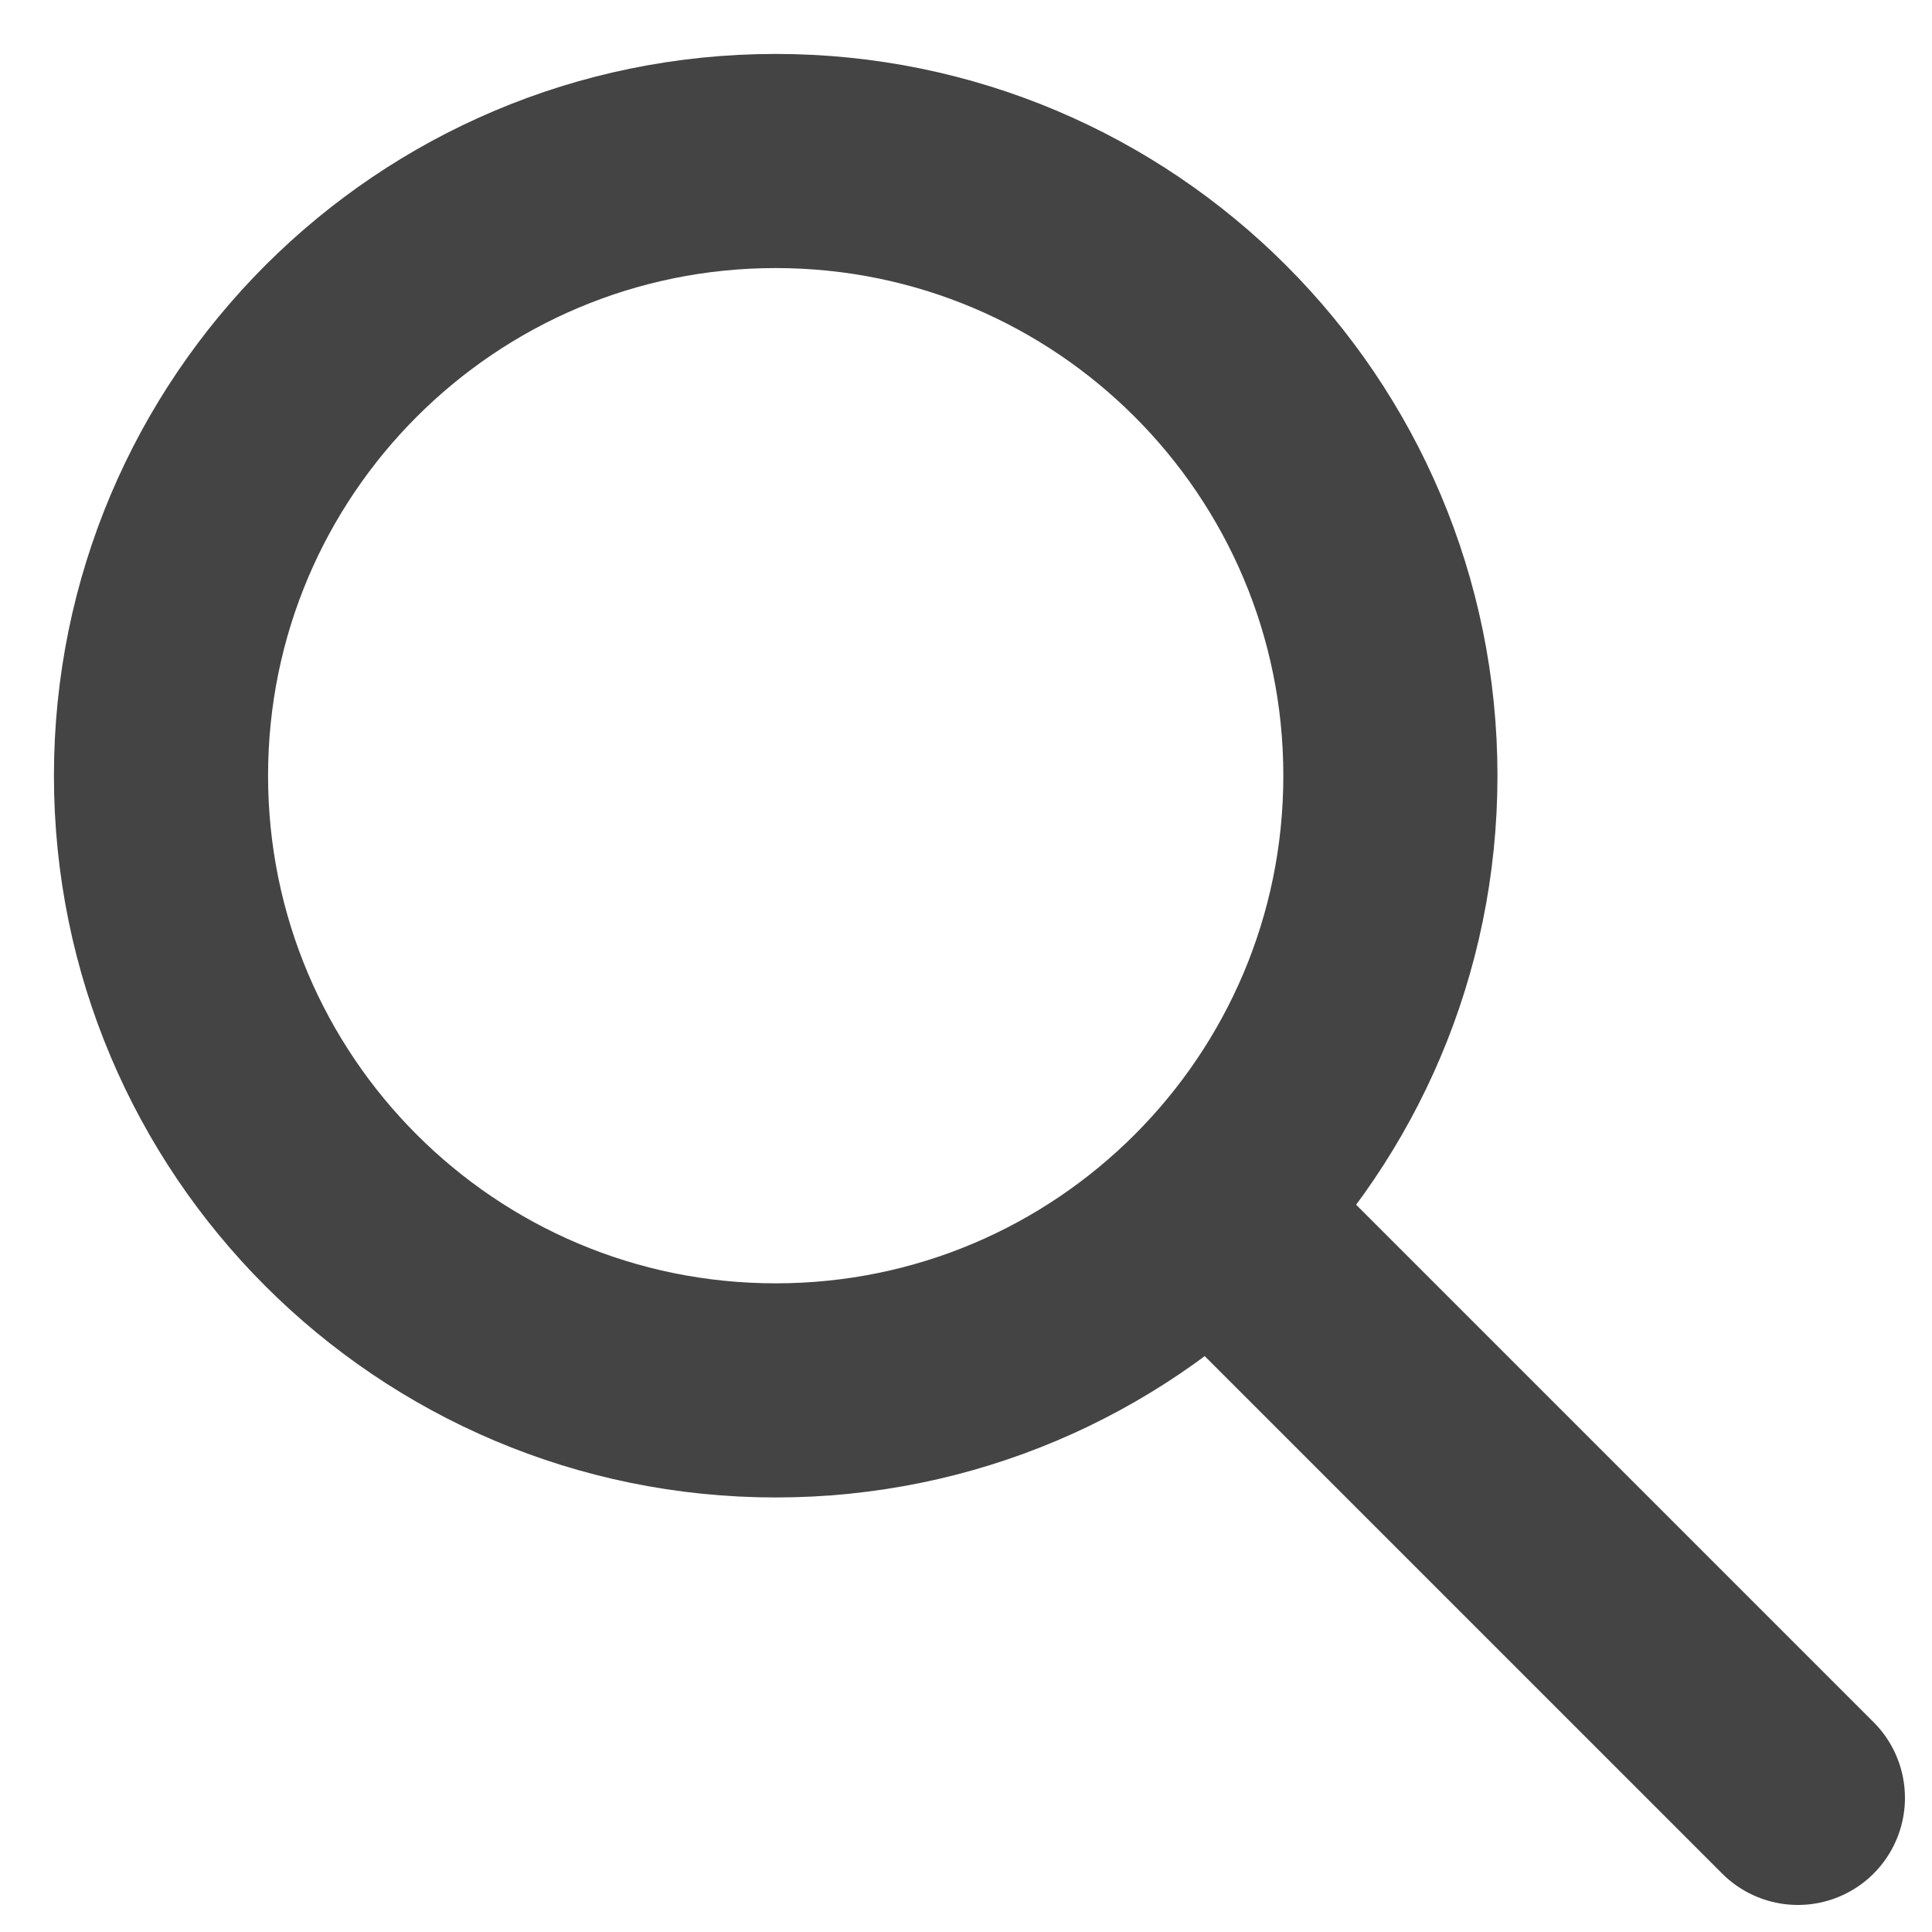
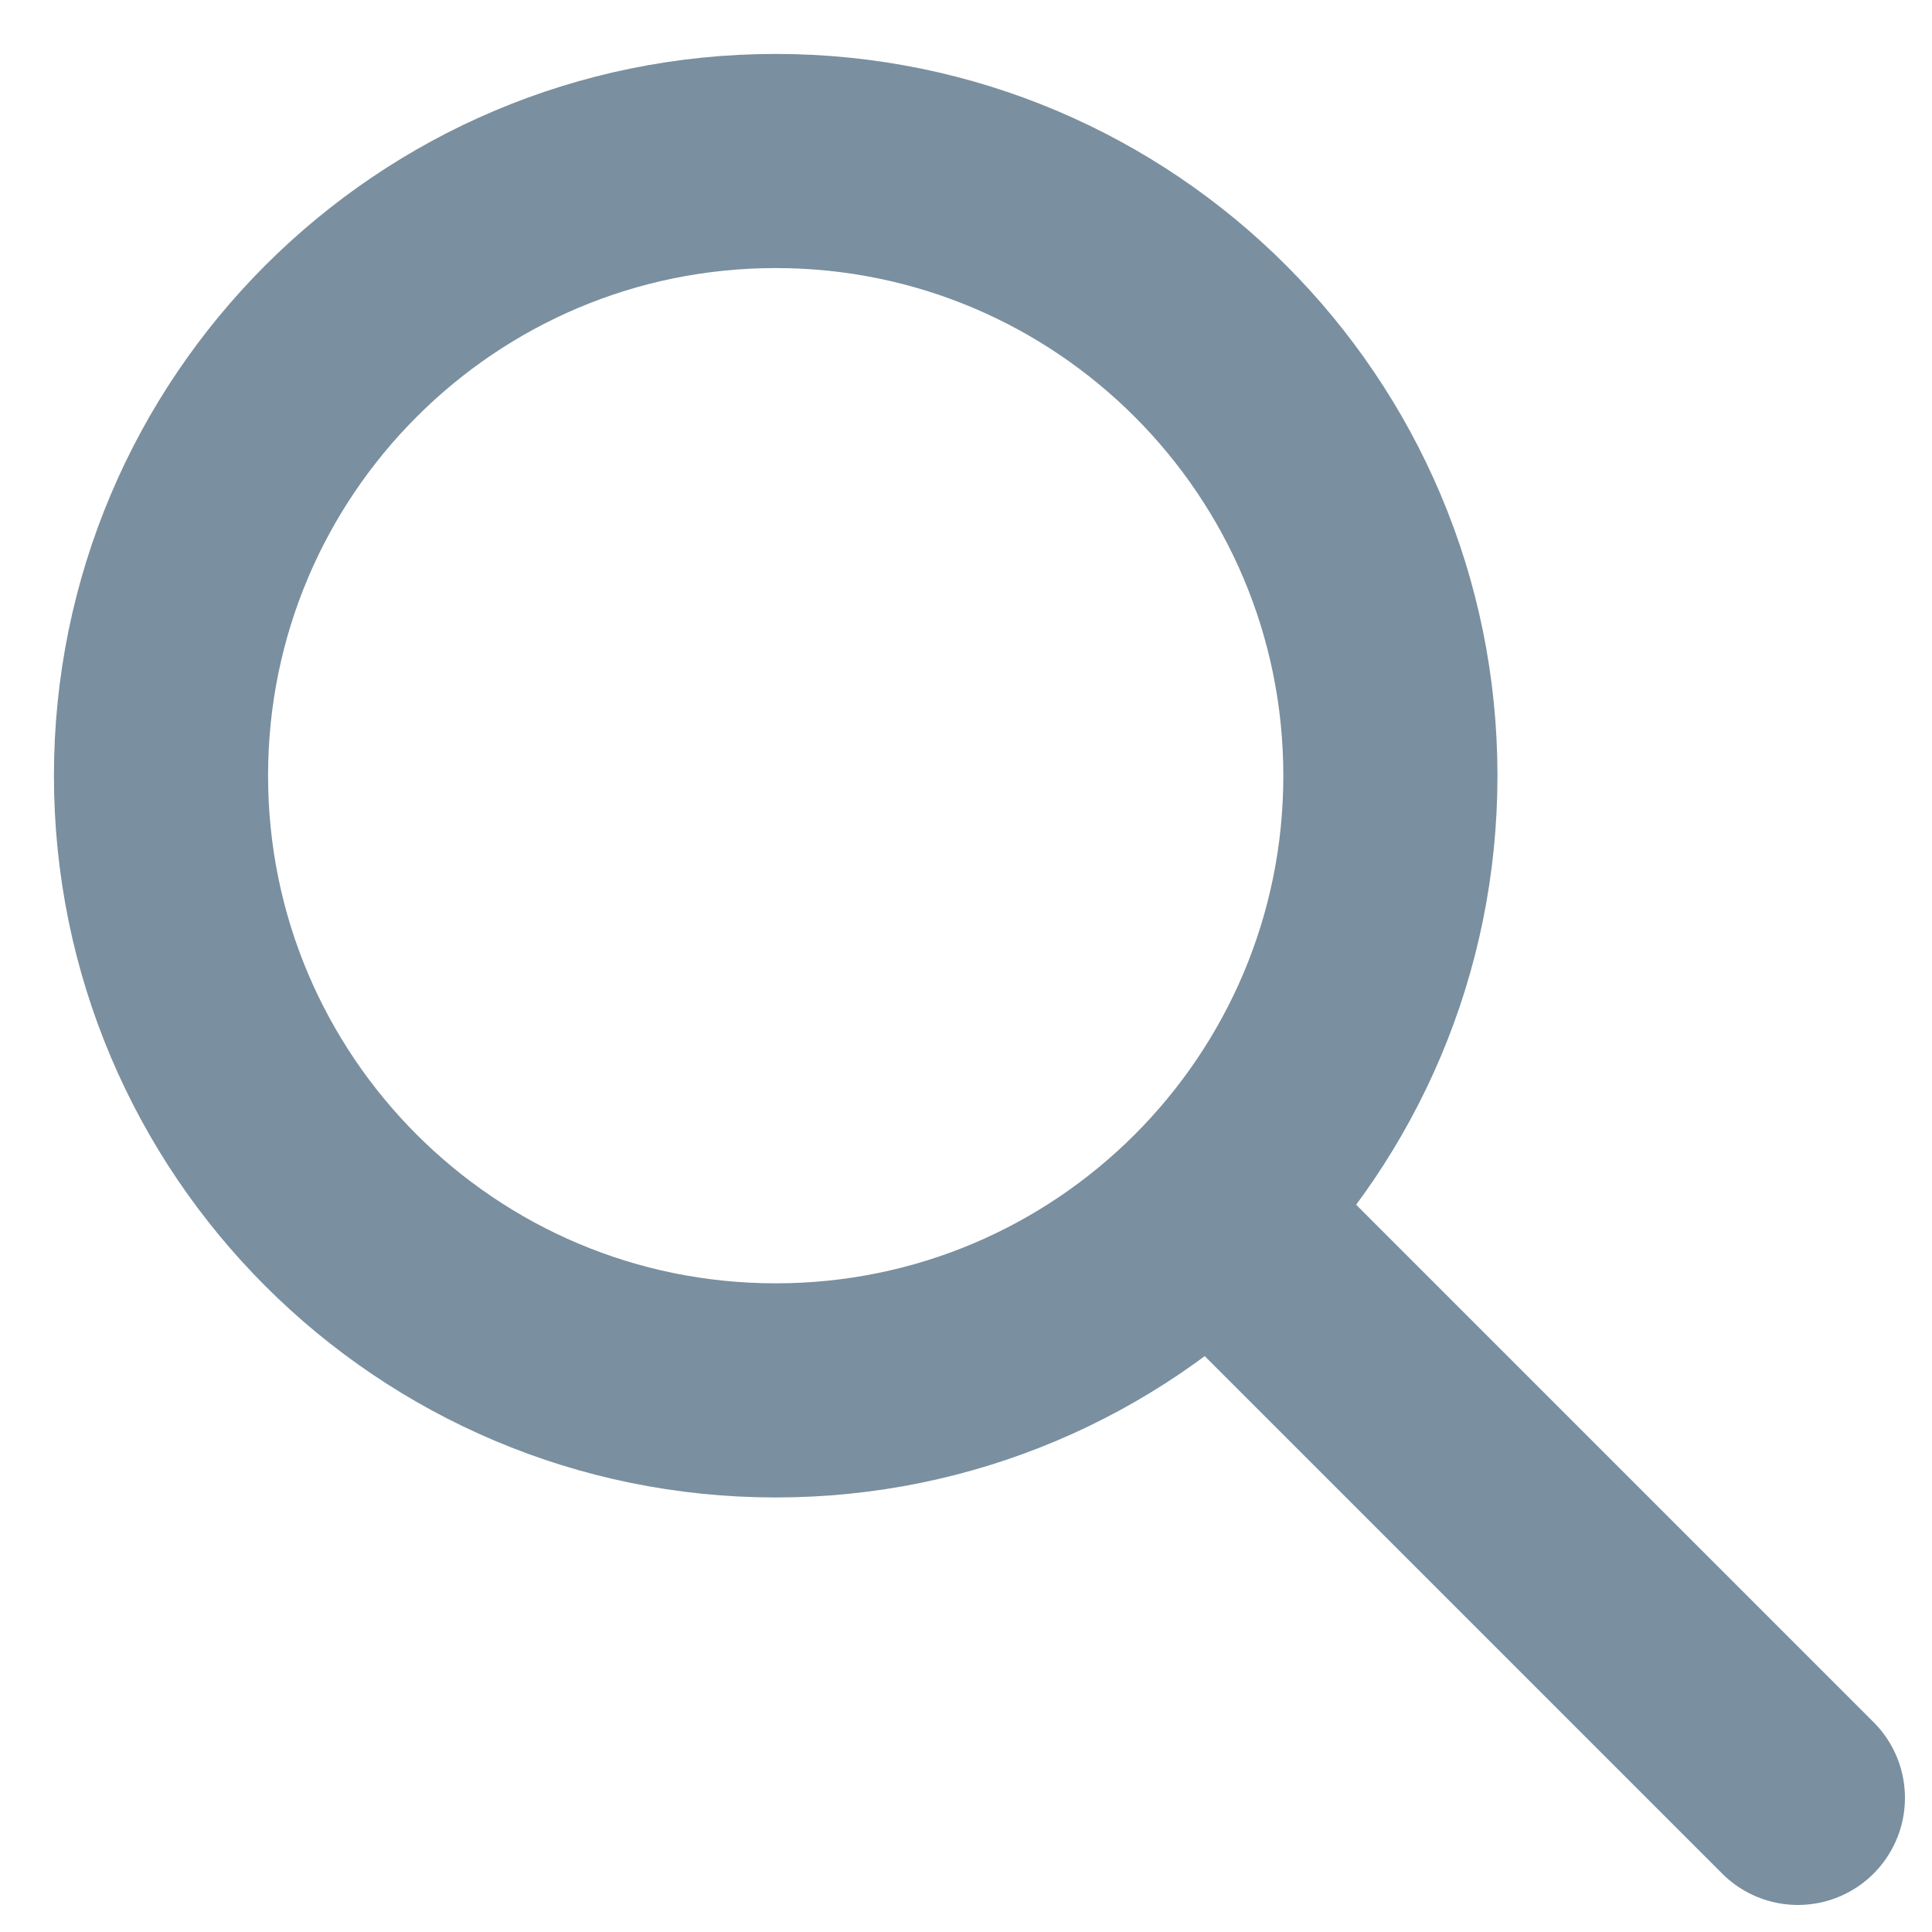
<svg xmlns="http://www.w3.org/2000/svg" width="24px" height="24px" viewBox="0 0 24 24" version="1.1">
  <g id="Desktop" stroke="none" stroke-width="1" fill="none" fill-rule="evenodd">
-     <g id="Product-Index" transform="translate(-460, -255)" stroke="#444444" stroke-width="2.66">
+     <g id="Product-Index" transform="translate(-460, -255)" stroke="#7a8f9f" stroke-width="2.66">
      <g id="Group" transform="translate(462, 257)">
        <circle id="Oval" cx="7.636" cy="7.636" r="7.636" />
        <path d="M13.364,13.364 L20.334,20.334" id="Line" stroke-linecap="round" />
      </g>
    </g>
  </g>
</svg>
